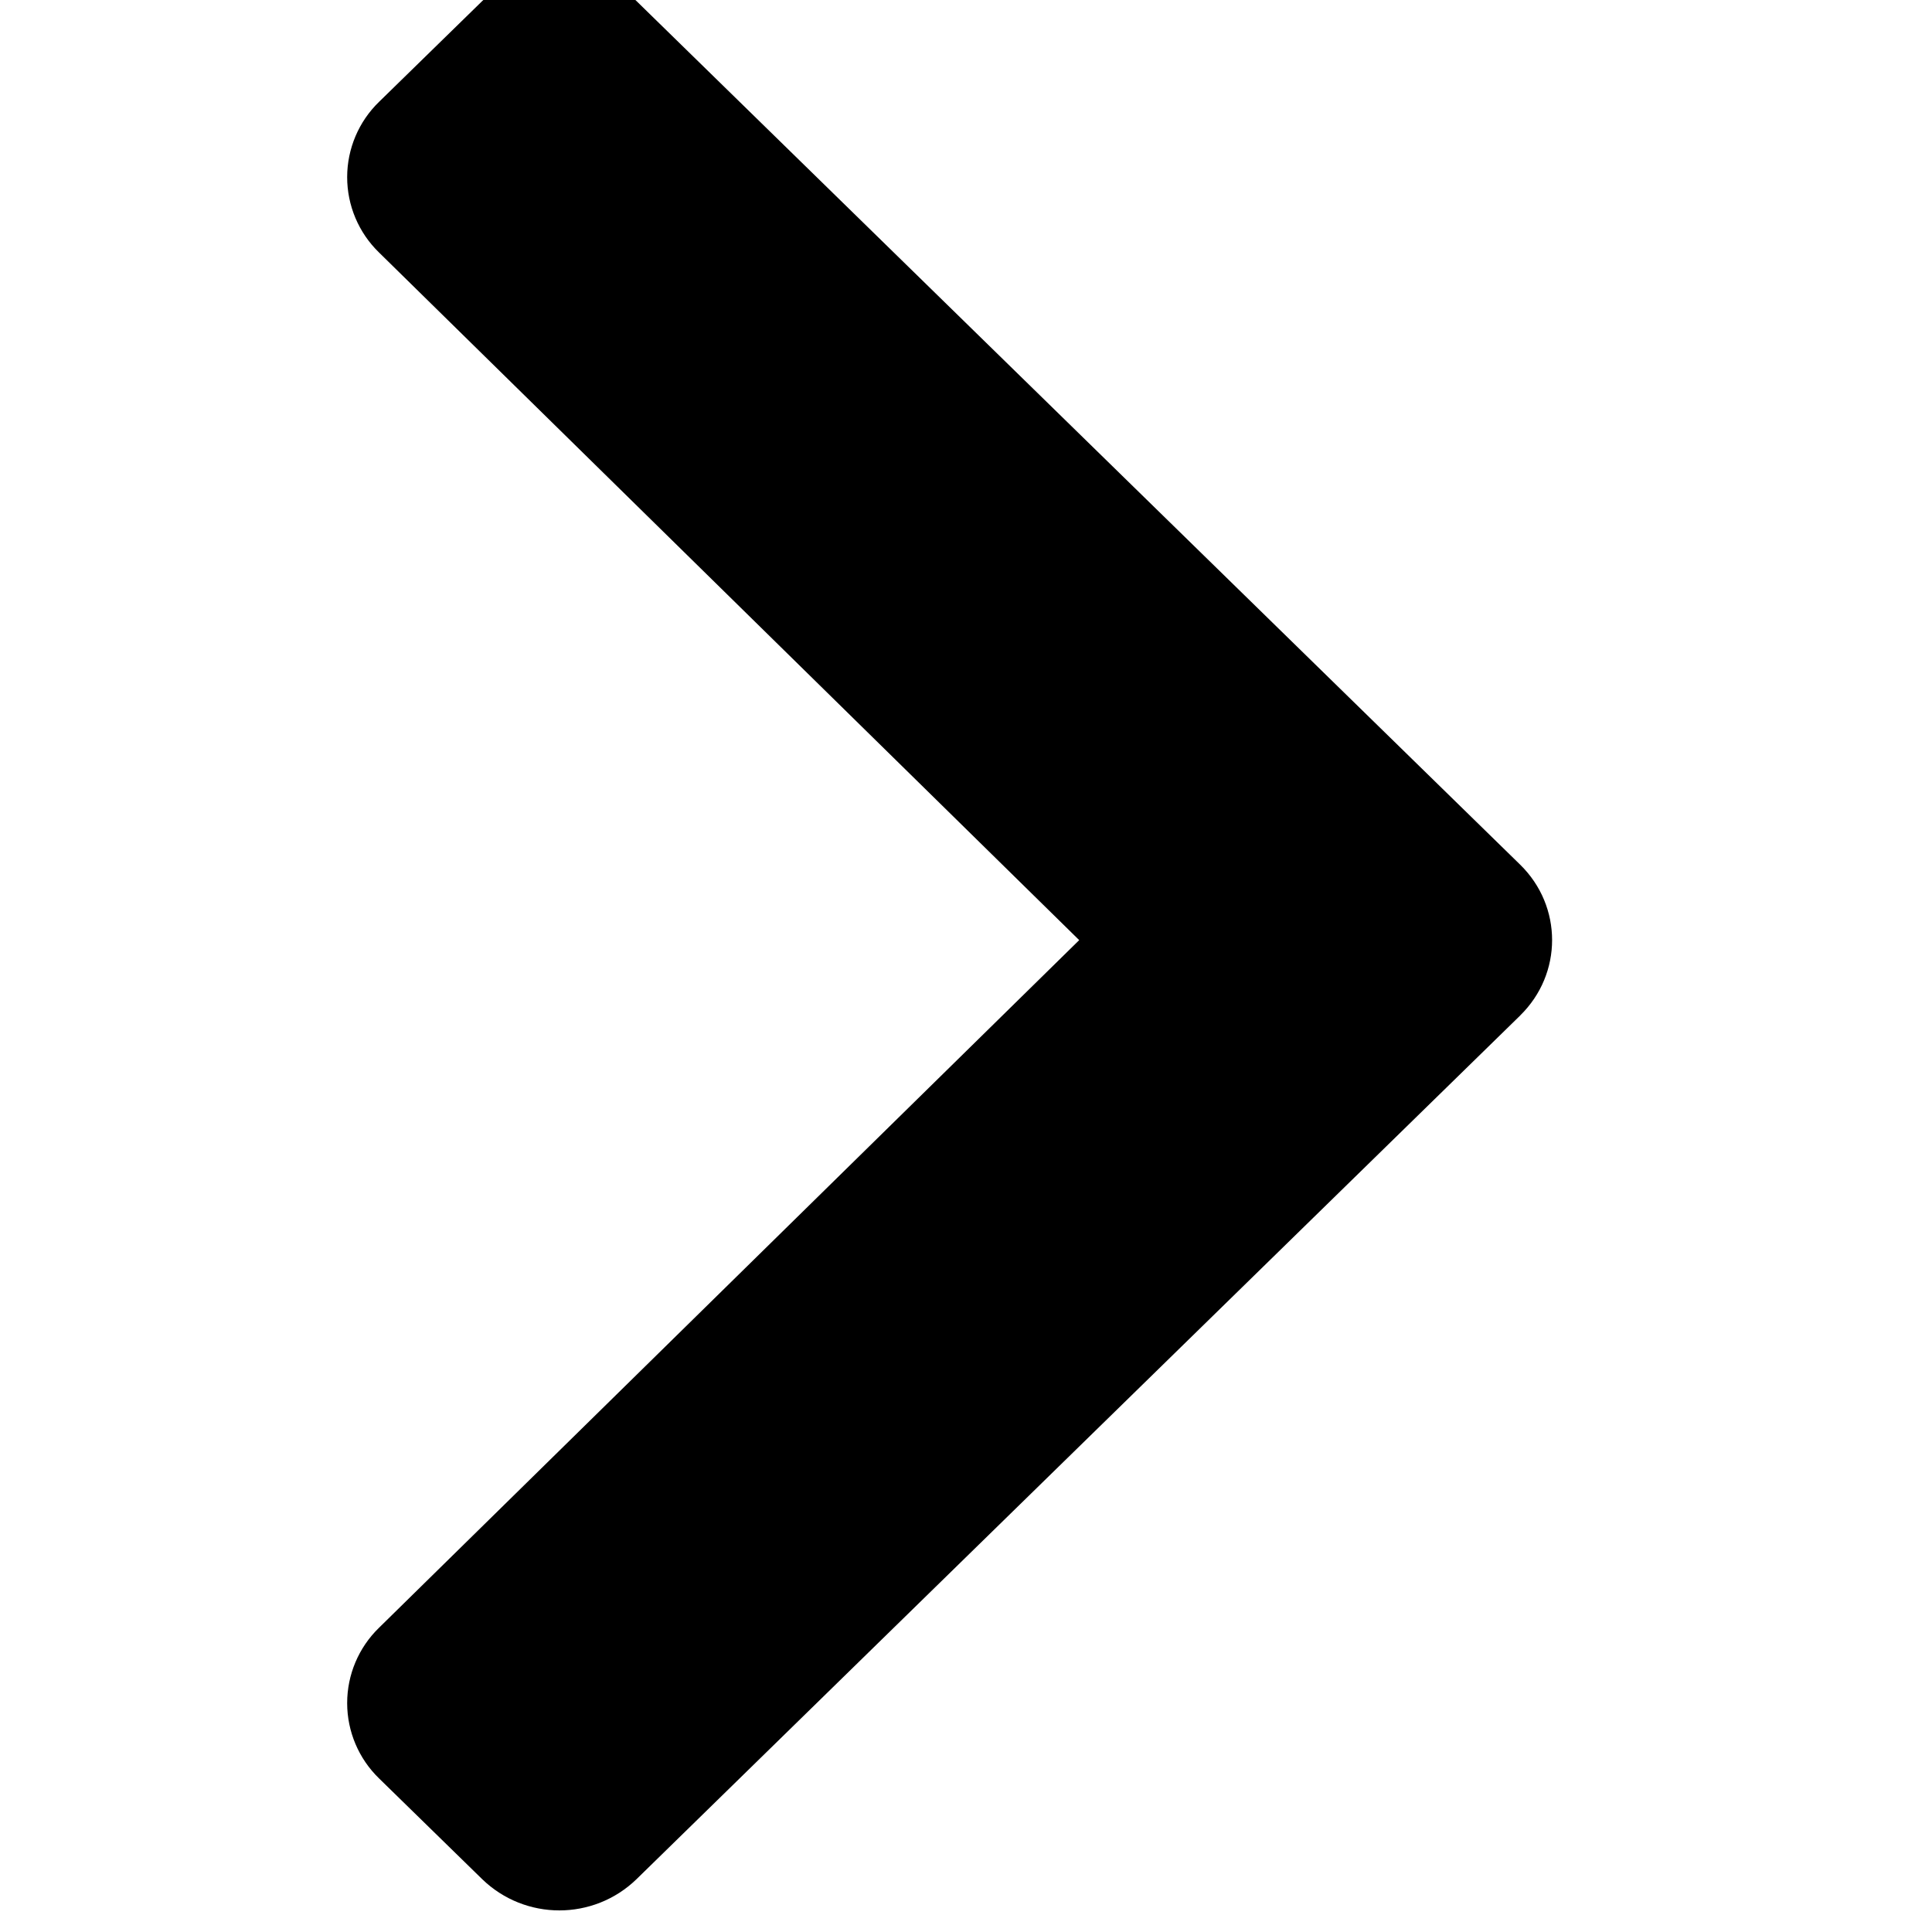
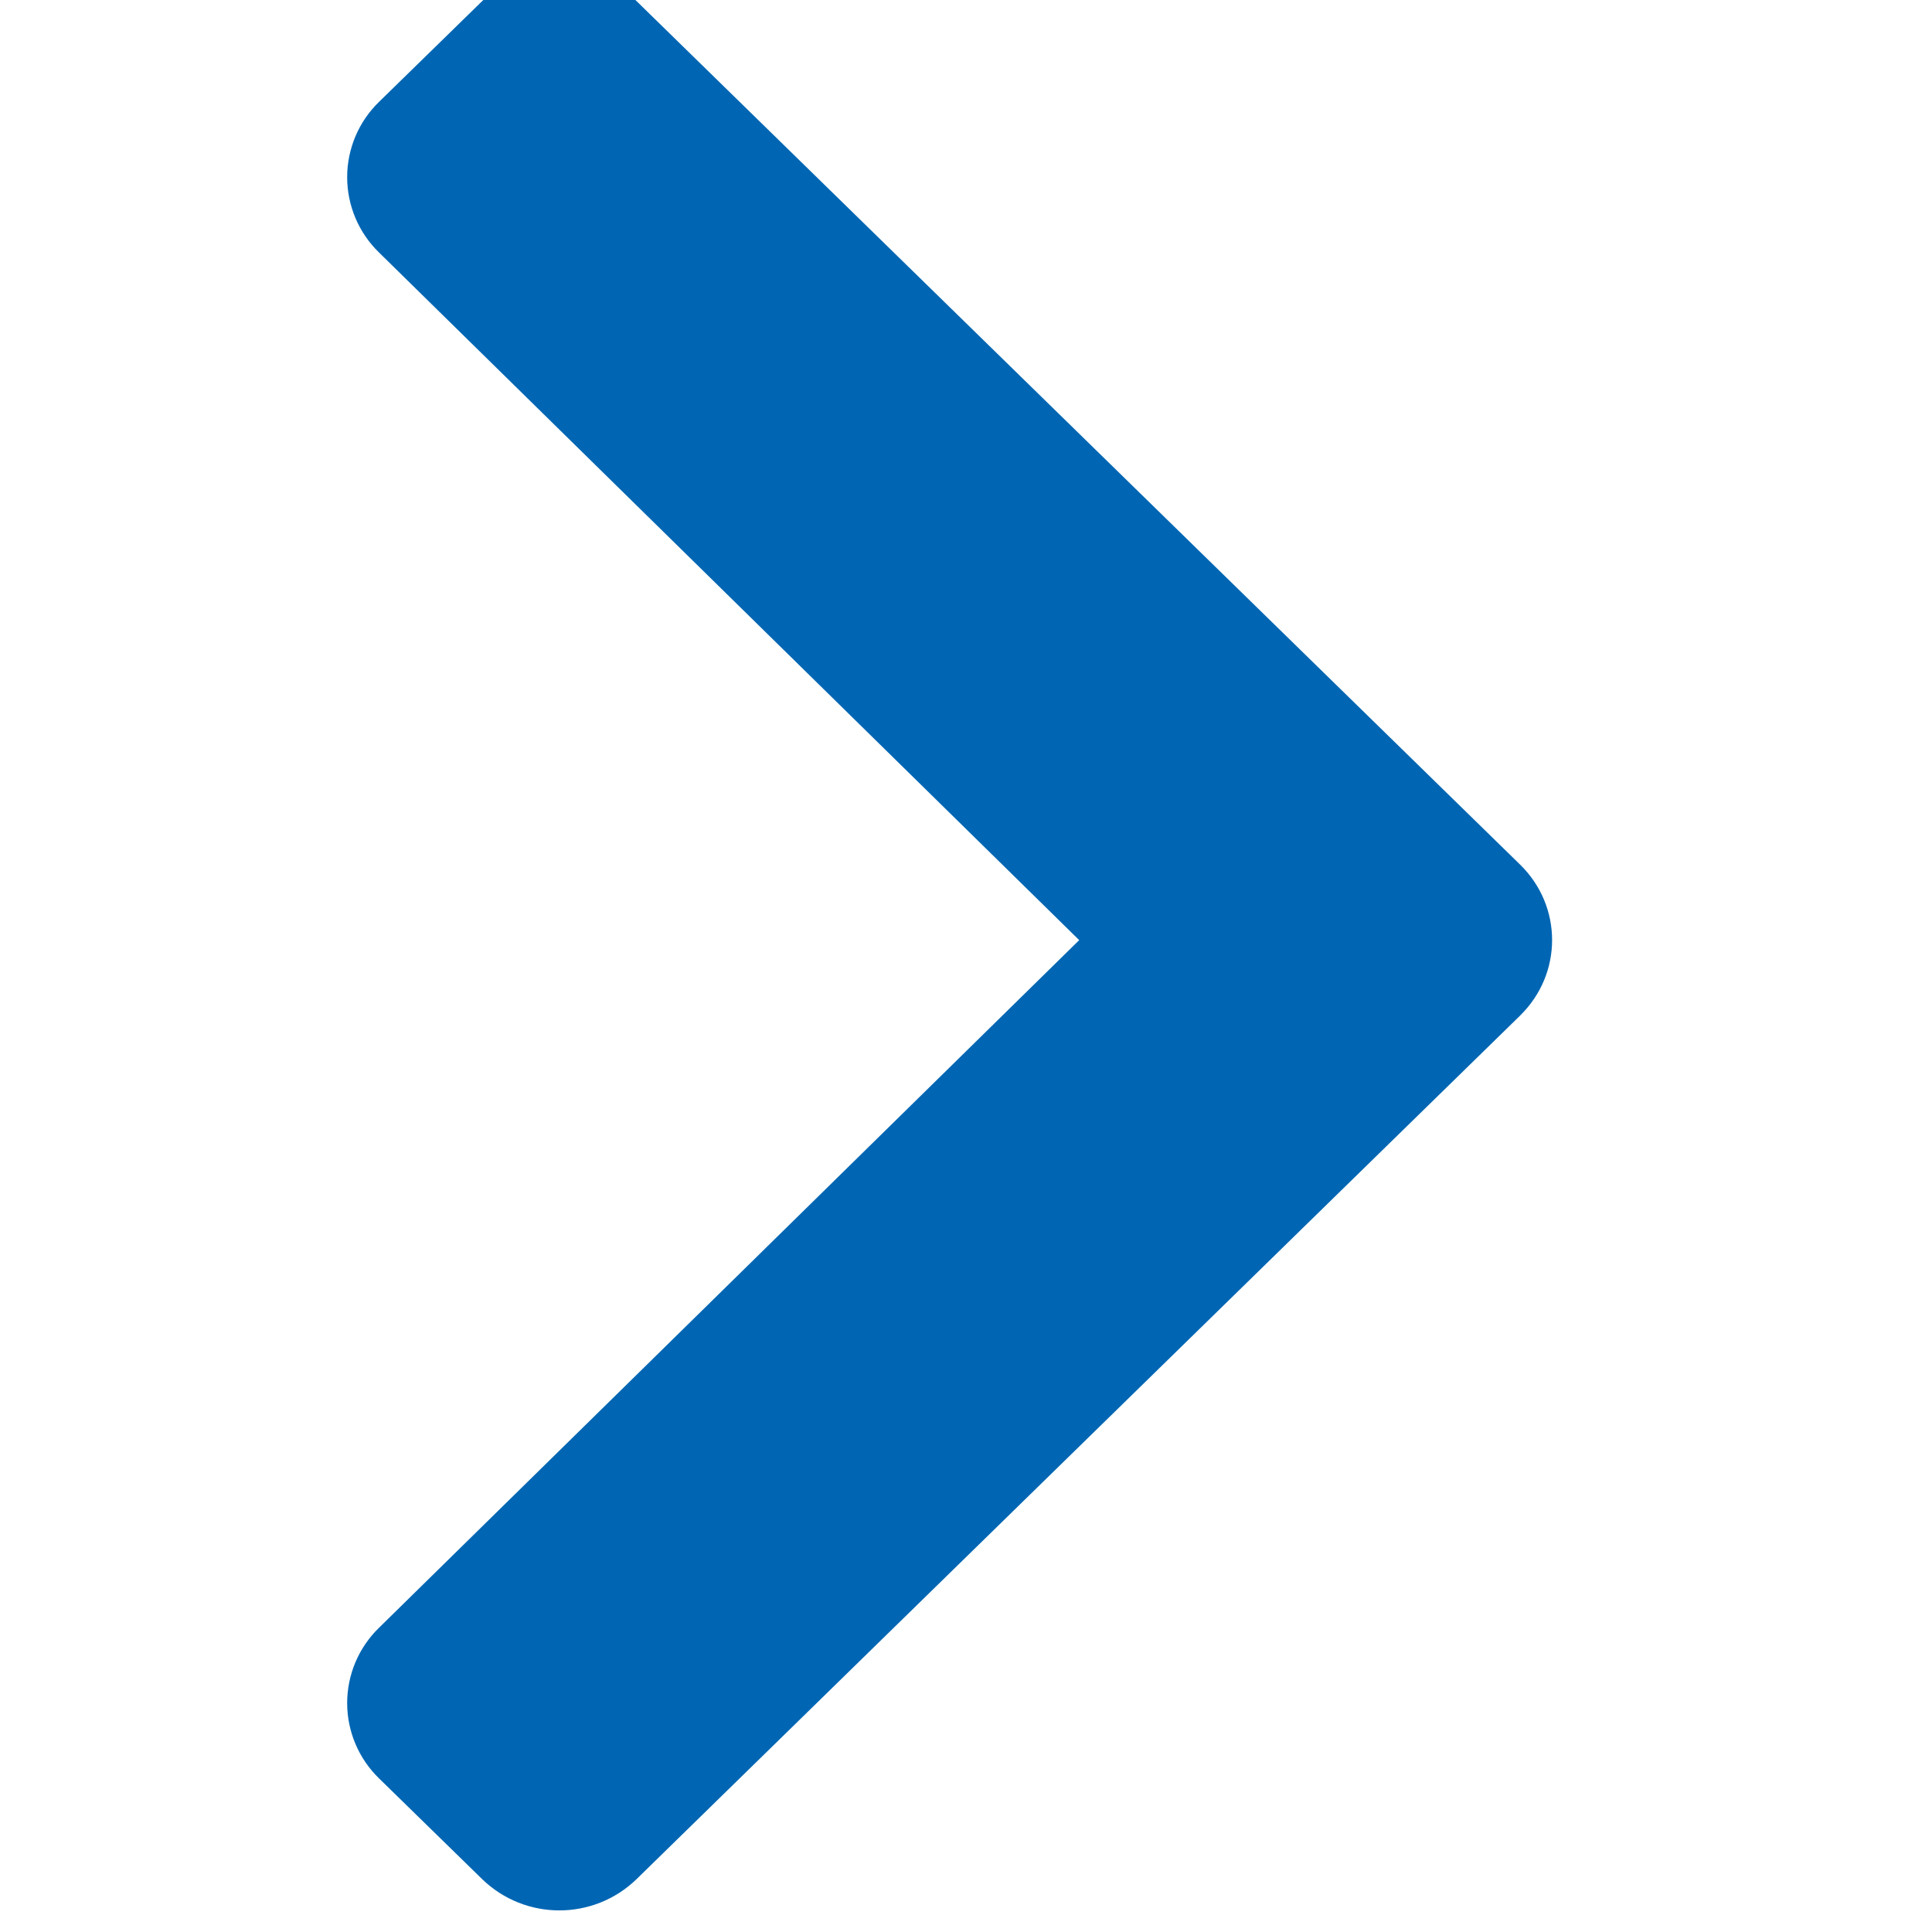
- <svg xmlns="http://www.w3.org/2000/svg" aria-hidden="true" fill="currentColor" height="1em" width="1em" viewBox="64 64 896 896">
+ <svg xmlns="http://www.w3.org/2000/svg" aria-hidden="true" fill="#0066b3" height="1em" width="1em" viewBox="64 64 896 896">
  <g style="transform: scale(25)">
    <path d="M30.76 21.399L14.368 37.42a2.058 2.058 0 0 1-2.863 0l-1.912-1.868a1.947 1.947 0 0 1-.003-2.795L22.58 20 9.59 7.243a1.947 1.947 0 0 1 .003-2.795l1.912-1.868a2.058 2.058 0 0 1 2.863 0L30.76 18.6c.79.773.79 2.025 0 2.798z" fill-rule="nonzero" />
  </g>
</svg>
